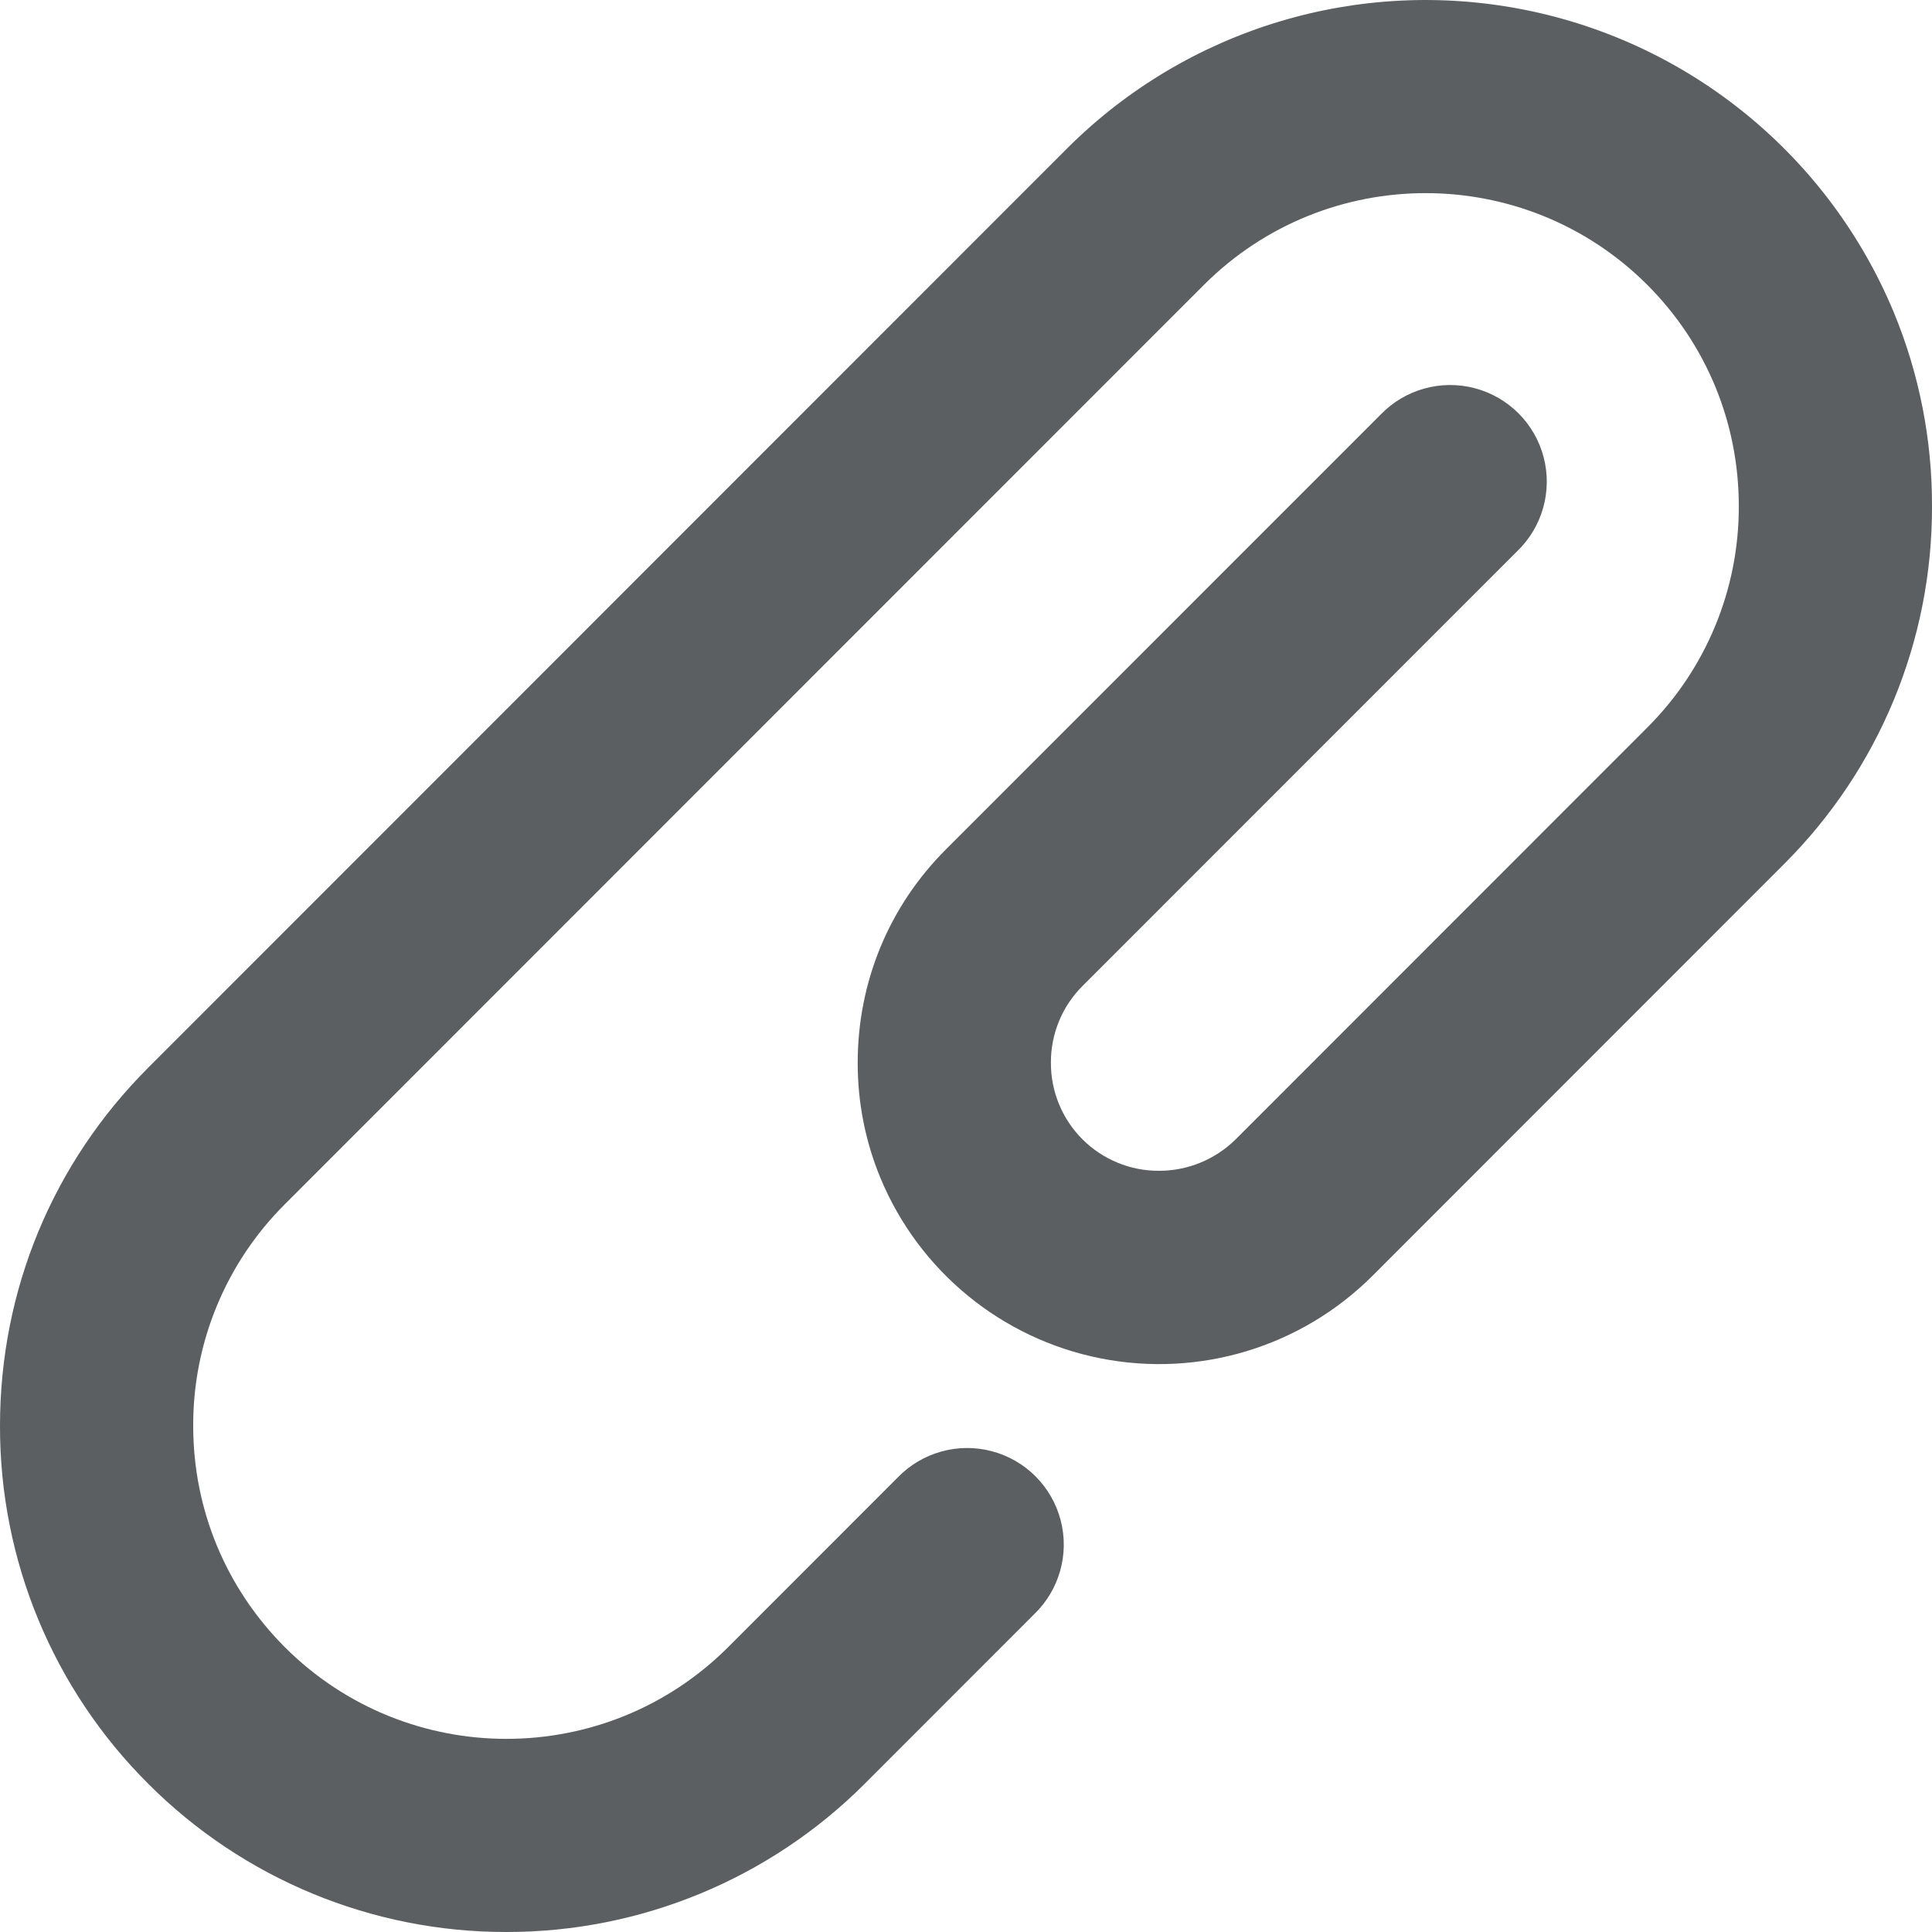
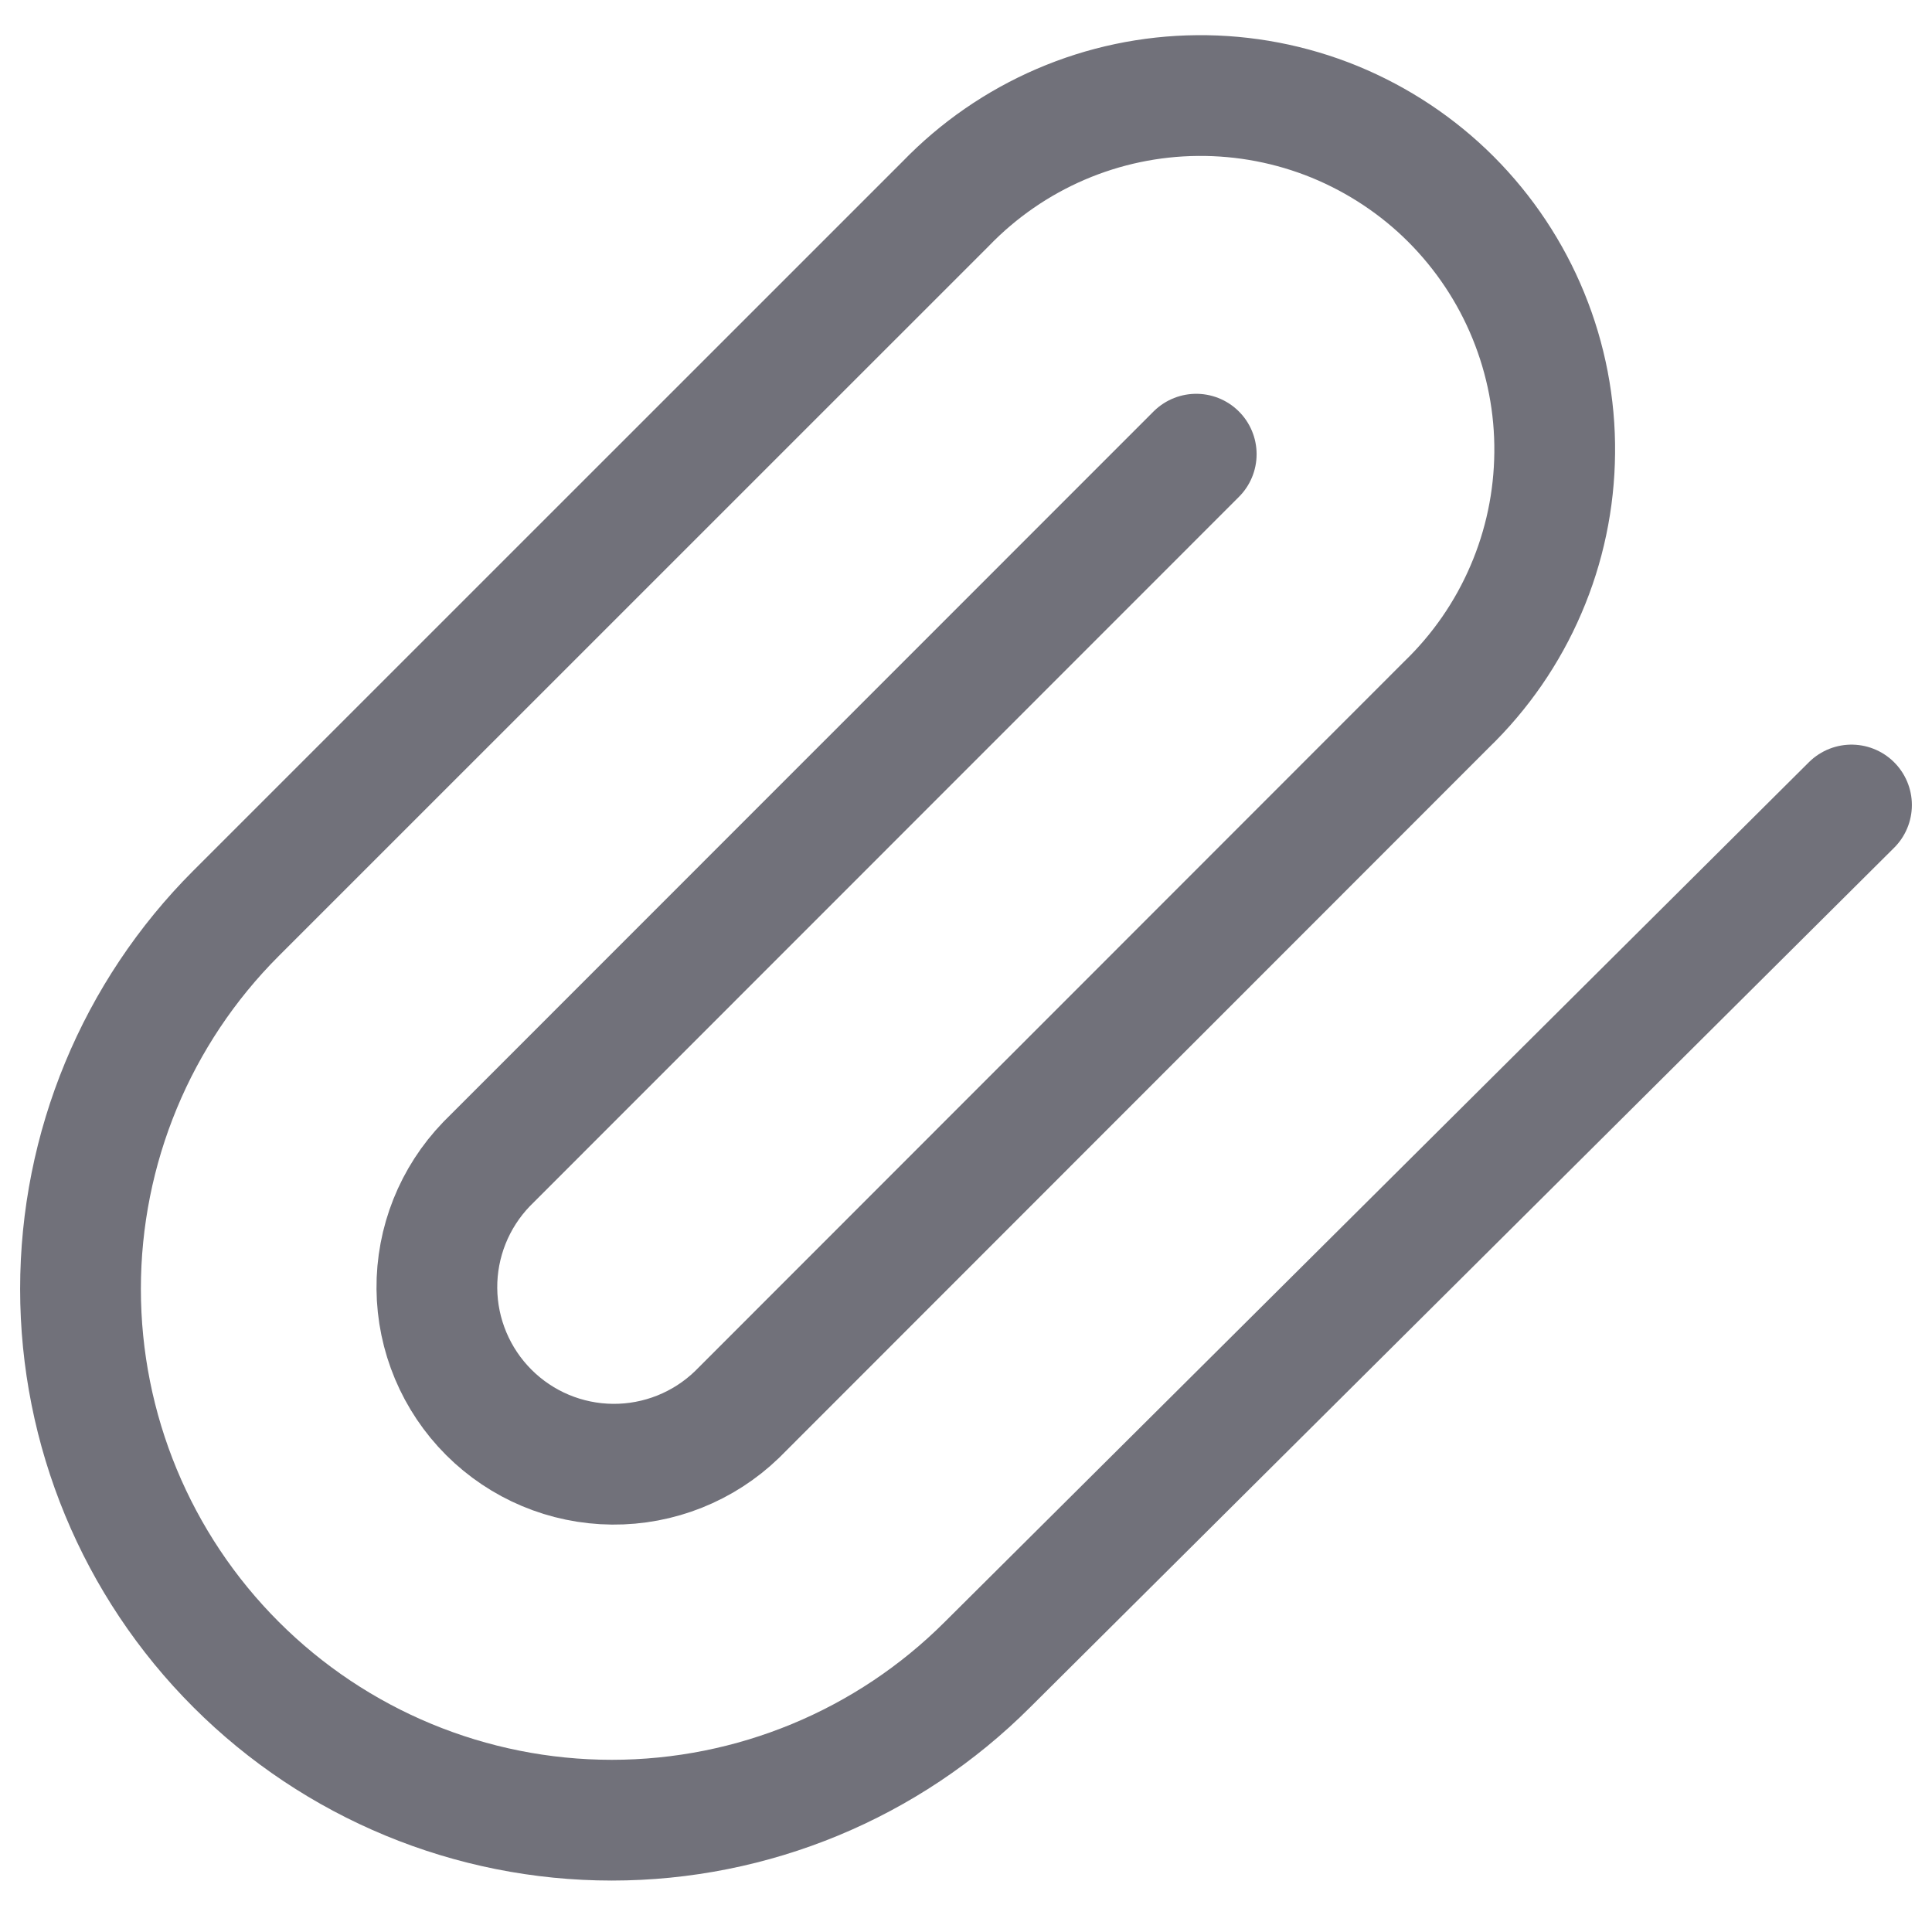
- <svg xmlns="http://www.w3.org/2000/svg" width="800px" height="800px" viewBox="0 0 20 20">
-   <path d="M5.243 20a5.228 5.228 0 01-3.707-1.533A5.213 5.213 0 010 14.759c0-1.402.546-2.719 1.536-3.708l9.515-9.519a5.25 5.25 0 018.553 1.7A5.21 5.21 0 0120 5.24a5.208 5.208 0 01-1.535 3.708l-4.258 4.26a3.124 3.124 0 01-5.092-1.012A3.098 3.098 0 018.879 11c0-.835.324-1.619.914-2.208l4.5-4.501a1 1 0 111.414 1.414l-4.5 4.501a1.112 1.112 0 00-.328.794A1.114 1.114 0 0012 12.12c.297 0 .582-.118.793-.327l4.258-4.26A3.223 3.223 0 0018 5.24c0-.866-.337-1.681-.949-2.293a3.248 3.248 0 00-4.586 0L2.95 12.465A3.224 3.224 0 002 14.76c0 .866.338 1.68.95 2.293a3.248 3.248 0 004.586 0l1.757-1.758a1 1 0 111.414 1.414L8.95 18.467A5.236 5.236 0 015.243 20z" fill="#5C5F62" />
+ <svg xmlns="http://www.w3.org/2000/svg" width="800px" height="800px" viewBox="0 0 24 24" fill="none">
+   <path d="M14.86 5.642L6.044 14.461C5.644 14.876 5.422 15.431 5.427 16.008C5.432 16.585 5.664 17.137 6.072 17.545C6.48 17.953 7.031 18.184 7.608 18.189C8.185 18.194 8.741 17.972 9.156 17.571L17.97 8.752C18.39 8.346 18.726 7.86 18.956 7.323C19.187 6.787 19.308 6.209 19.313 5.625C19.319 5.041 19.207 4.461 18.986 3.921C18.765 3.38 18.438 2.889 18.025 2.475C17.612 2.062 17.12 1.736 16.58 1.514C16.039 1.293 15.46 1.182 14.875 1.187C14.291 1.192 13.714 1.313 13.177 1.544C12.64 1.775 12.155 2.11 11.749 2.53L2.933 11.345C1.695 12.582 1 14.261 1 16.012C1 17.762 1.695 19.441 2.933 20.678C4.171 21.916 5.85 22.611 7.6 22.611C9.35 22.611 11.029 21.916 12.267 20.678L23 10" stroke="#71717A" stroke-width="1.5" stroke-linecap="round" stroke-linejoin="round" />
</svg>
